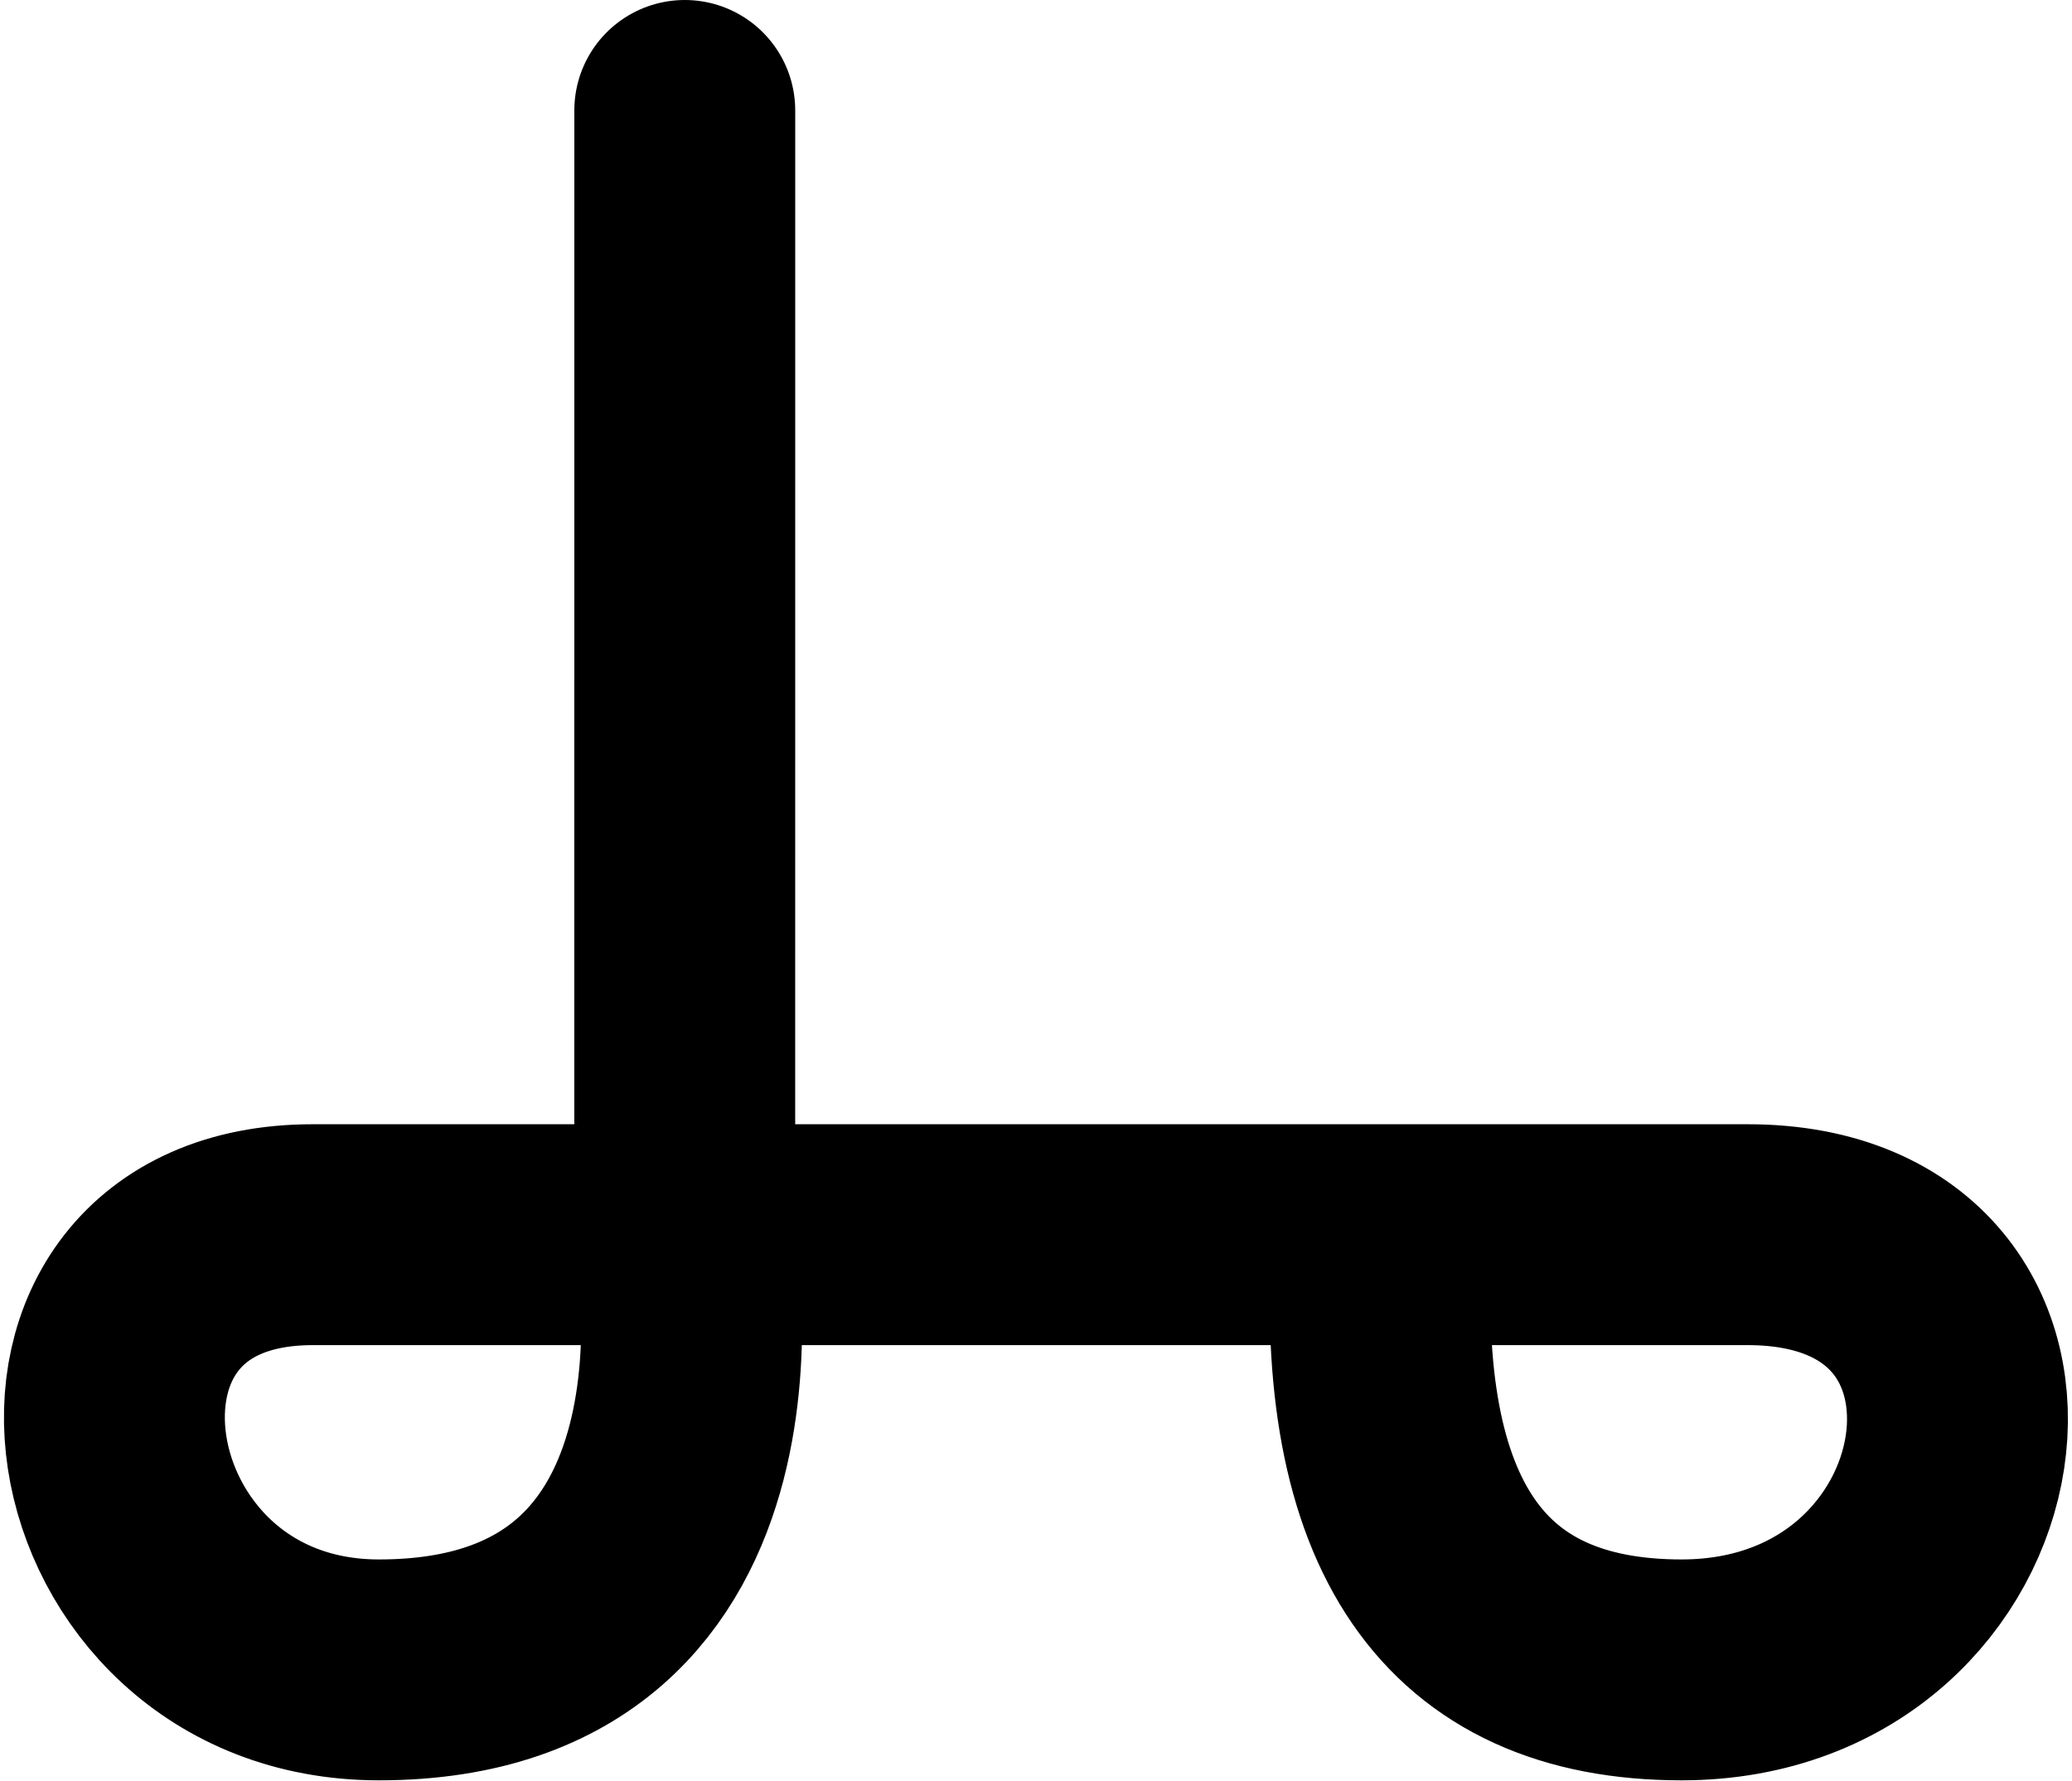
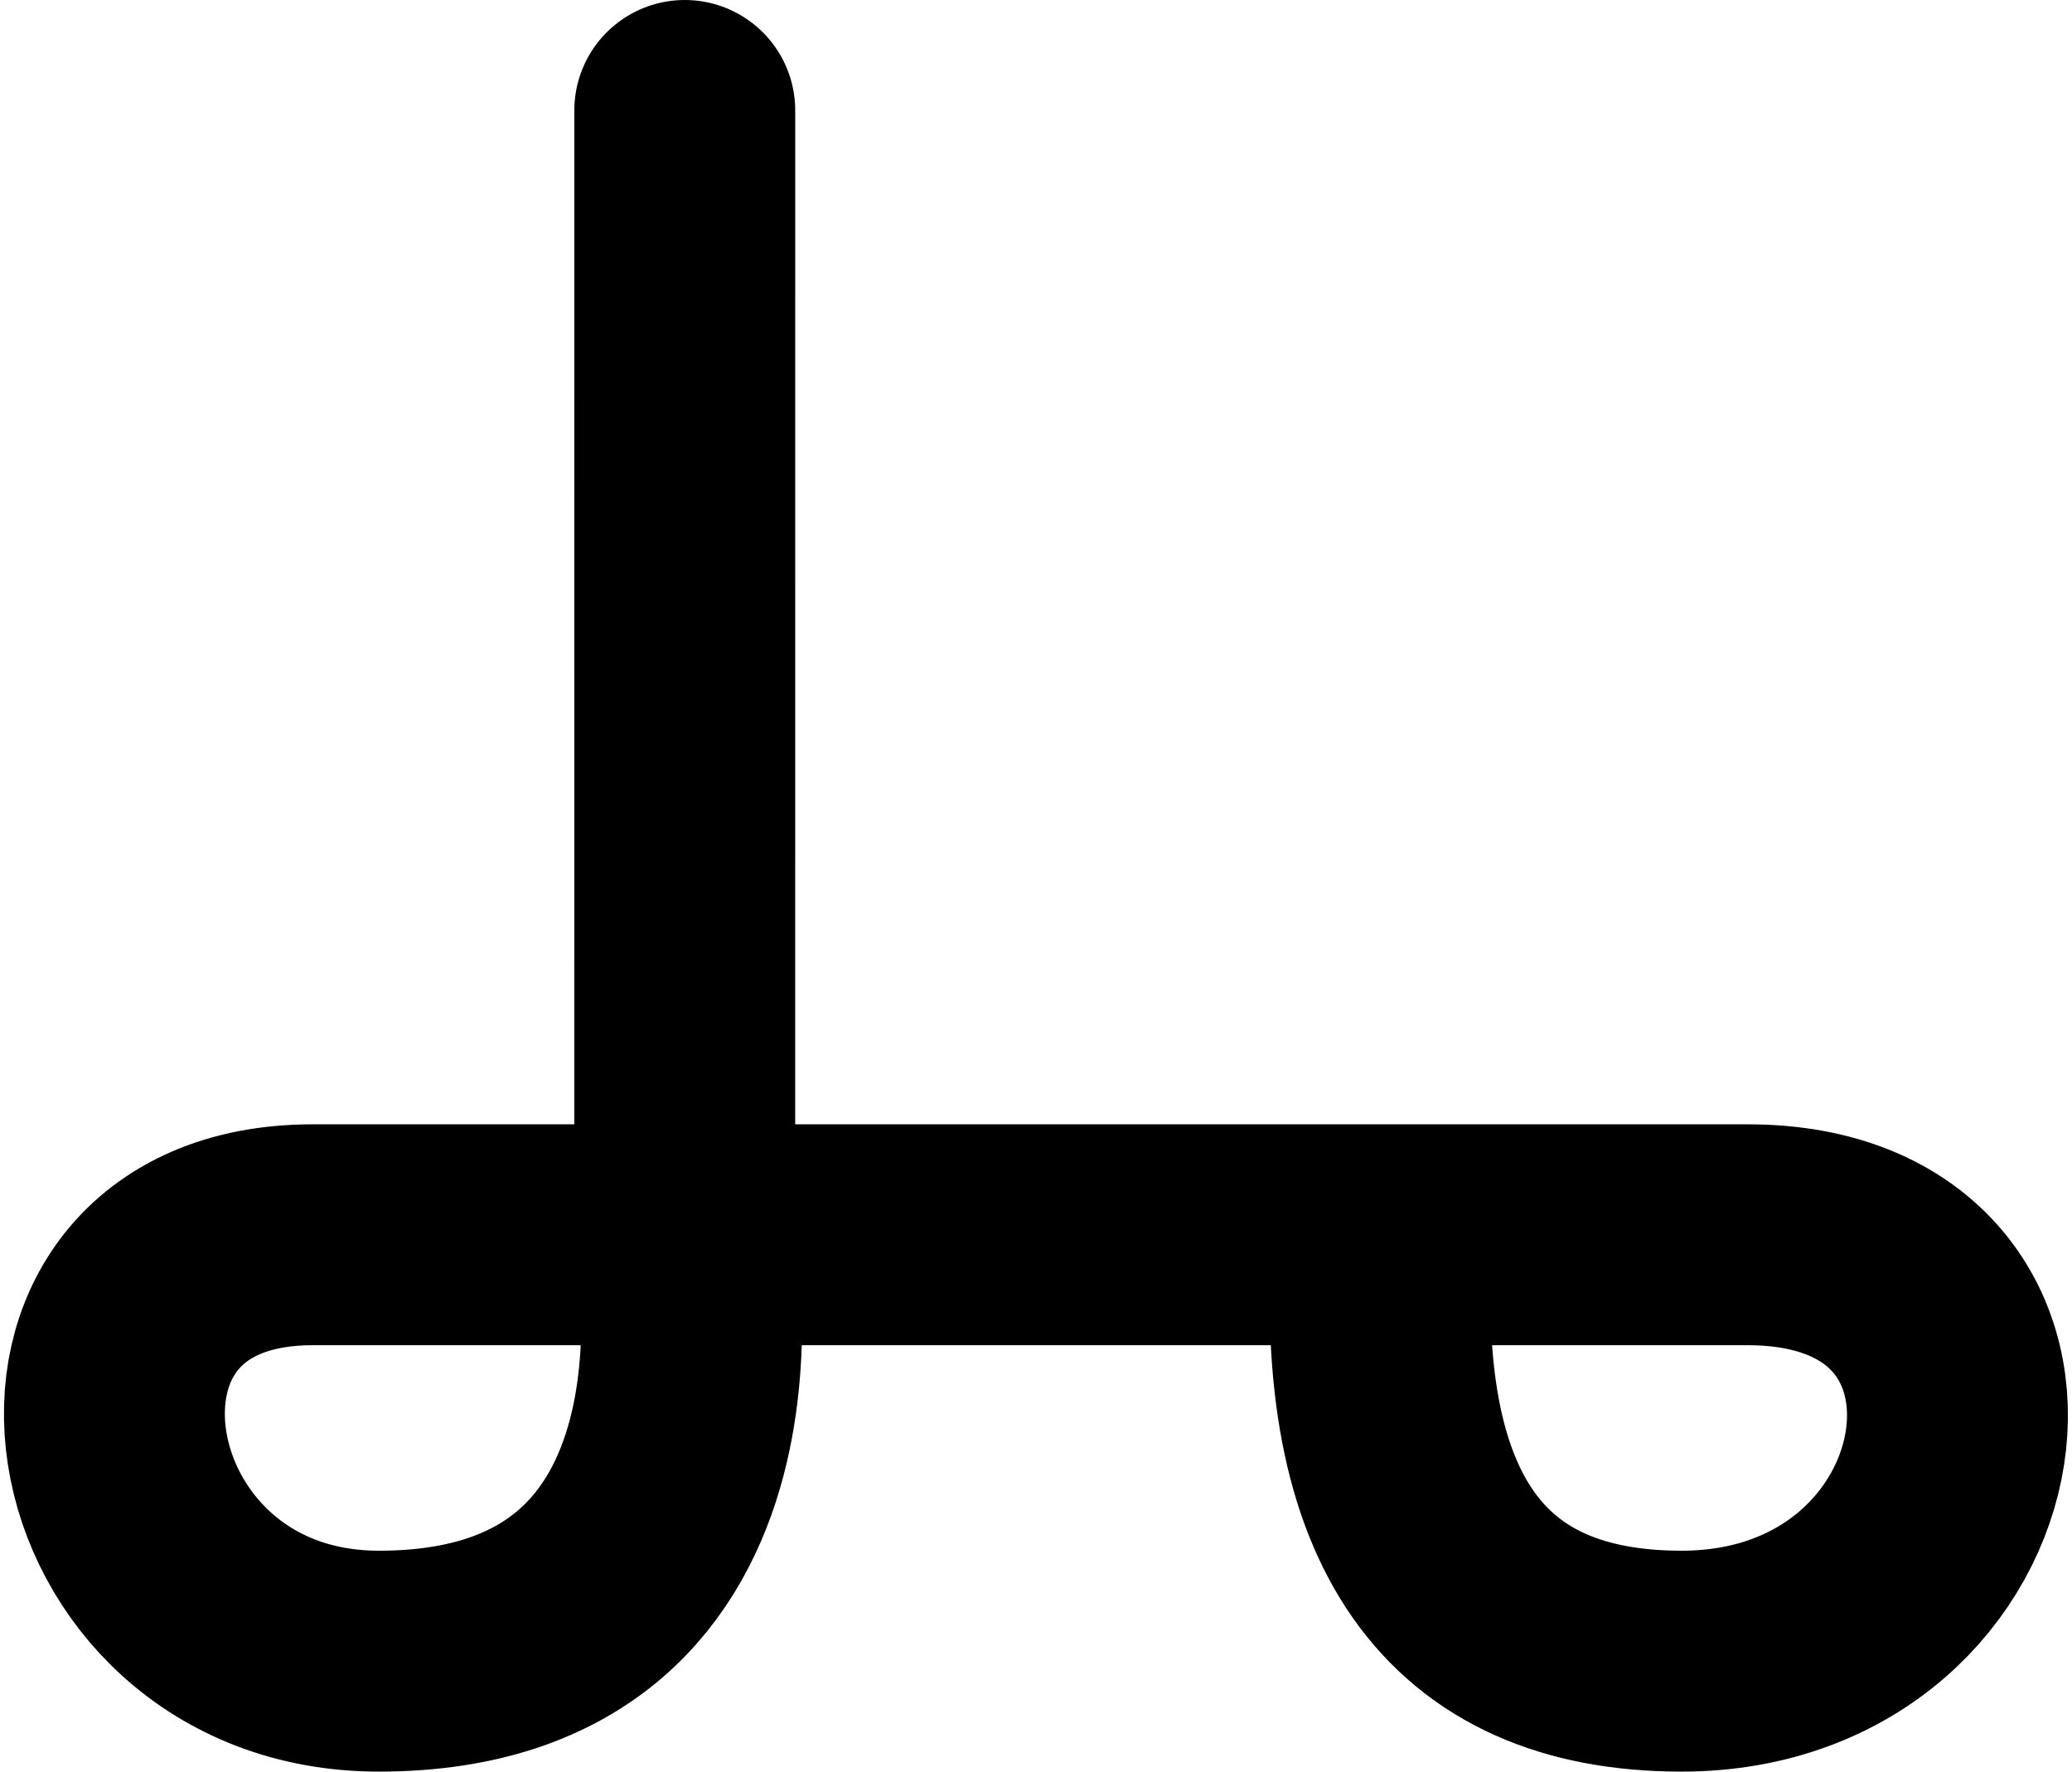
- <svg xmlns="http://www.w3.org/2000/svg" width="469px" height="403px" viewBox="0 0 469 403" version="1.1">
+ <svg xmlns="http://www.w3.org/2000/svg" width="469px" height="401px" viewBox="0 0 469 401" version="1.1">
  <g id="Page-1" stroke="none" stroke-width="1" fill="none" fill-rule="evenodd" stroke-linecap="round">
    <g id="Artboard-Copy-3" transform="translate(-265, -301)" stroke="#000000" stroke-width="50">
      <g id="Group-Copy" transform="translate(290.8935, 326)">
-         <path d="M129.106,0 C129.1,169.659 129.097,254.488 129.097,254.488 C129.097,254.488 147.259,353 59.873,353 C-9.149,353 -24.149,254.488 44.873,254.488 C90.887,254.488 145.328,254.488 208.194,254.488 C267.545,254.488 321.39,254.488 369.727,254.488 C442.233,254.488 427.233,353 354.727,353 C305.413,353 282.827,320.163 286.968,254.488" id="Path-17-Copy-6" />
+         <path d="M129.106,0 C129.1,169.659 129.097,254.488 129.097,254.488 C129.097,254.488 147.259,351 59.873,351 C-9.149,351 -24.149,254.488 44.873,254.488 C90.887,254.488 145.328,254.488 208.194,254.488 C267.545,254.488 321.39,254.488 369.727,254.488 C442.233,254.488 427.233,351 354.727,351 C305.413,351 282.827,318.829 286.968,254.488" id="Path-17-Copy-6" />
      </g>
    </g>
  </g>
</svg>
